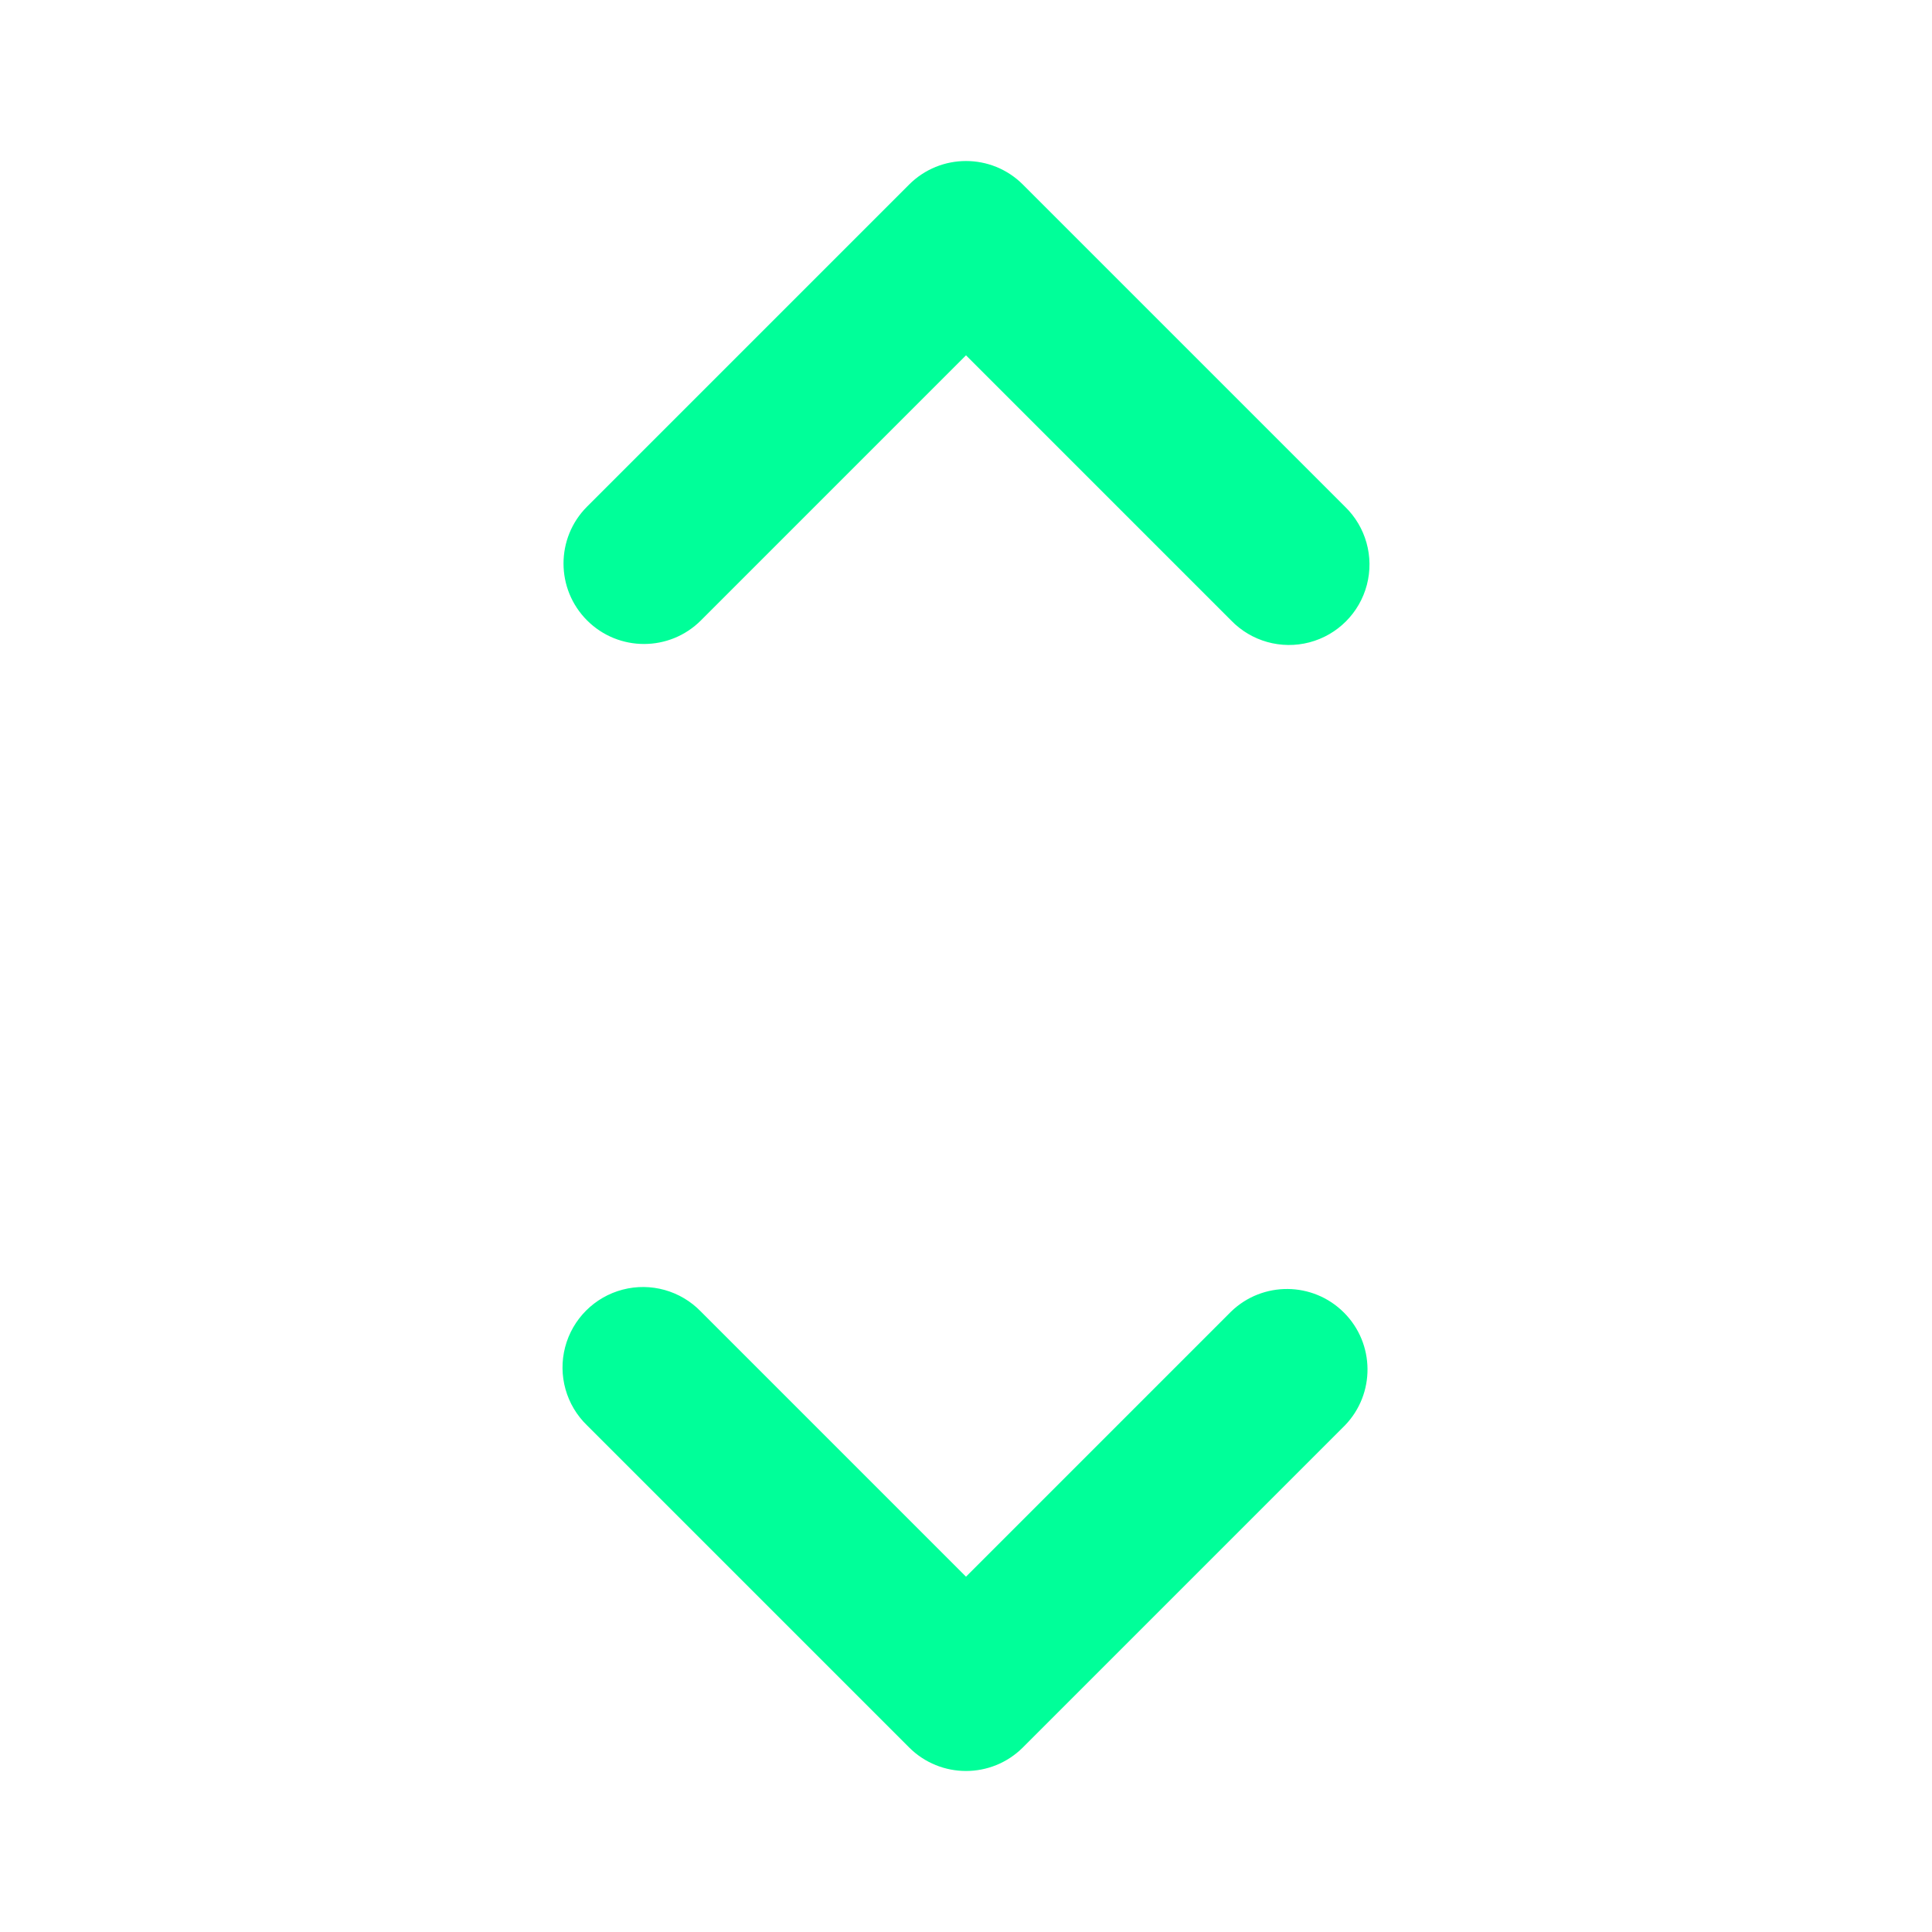
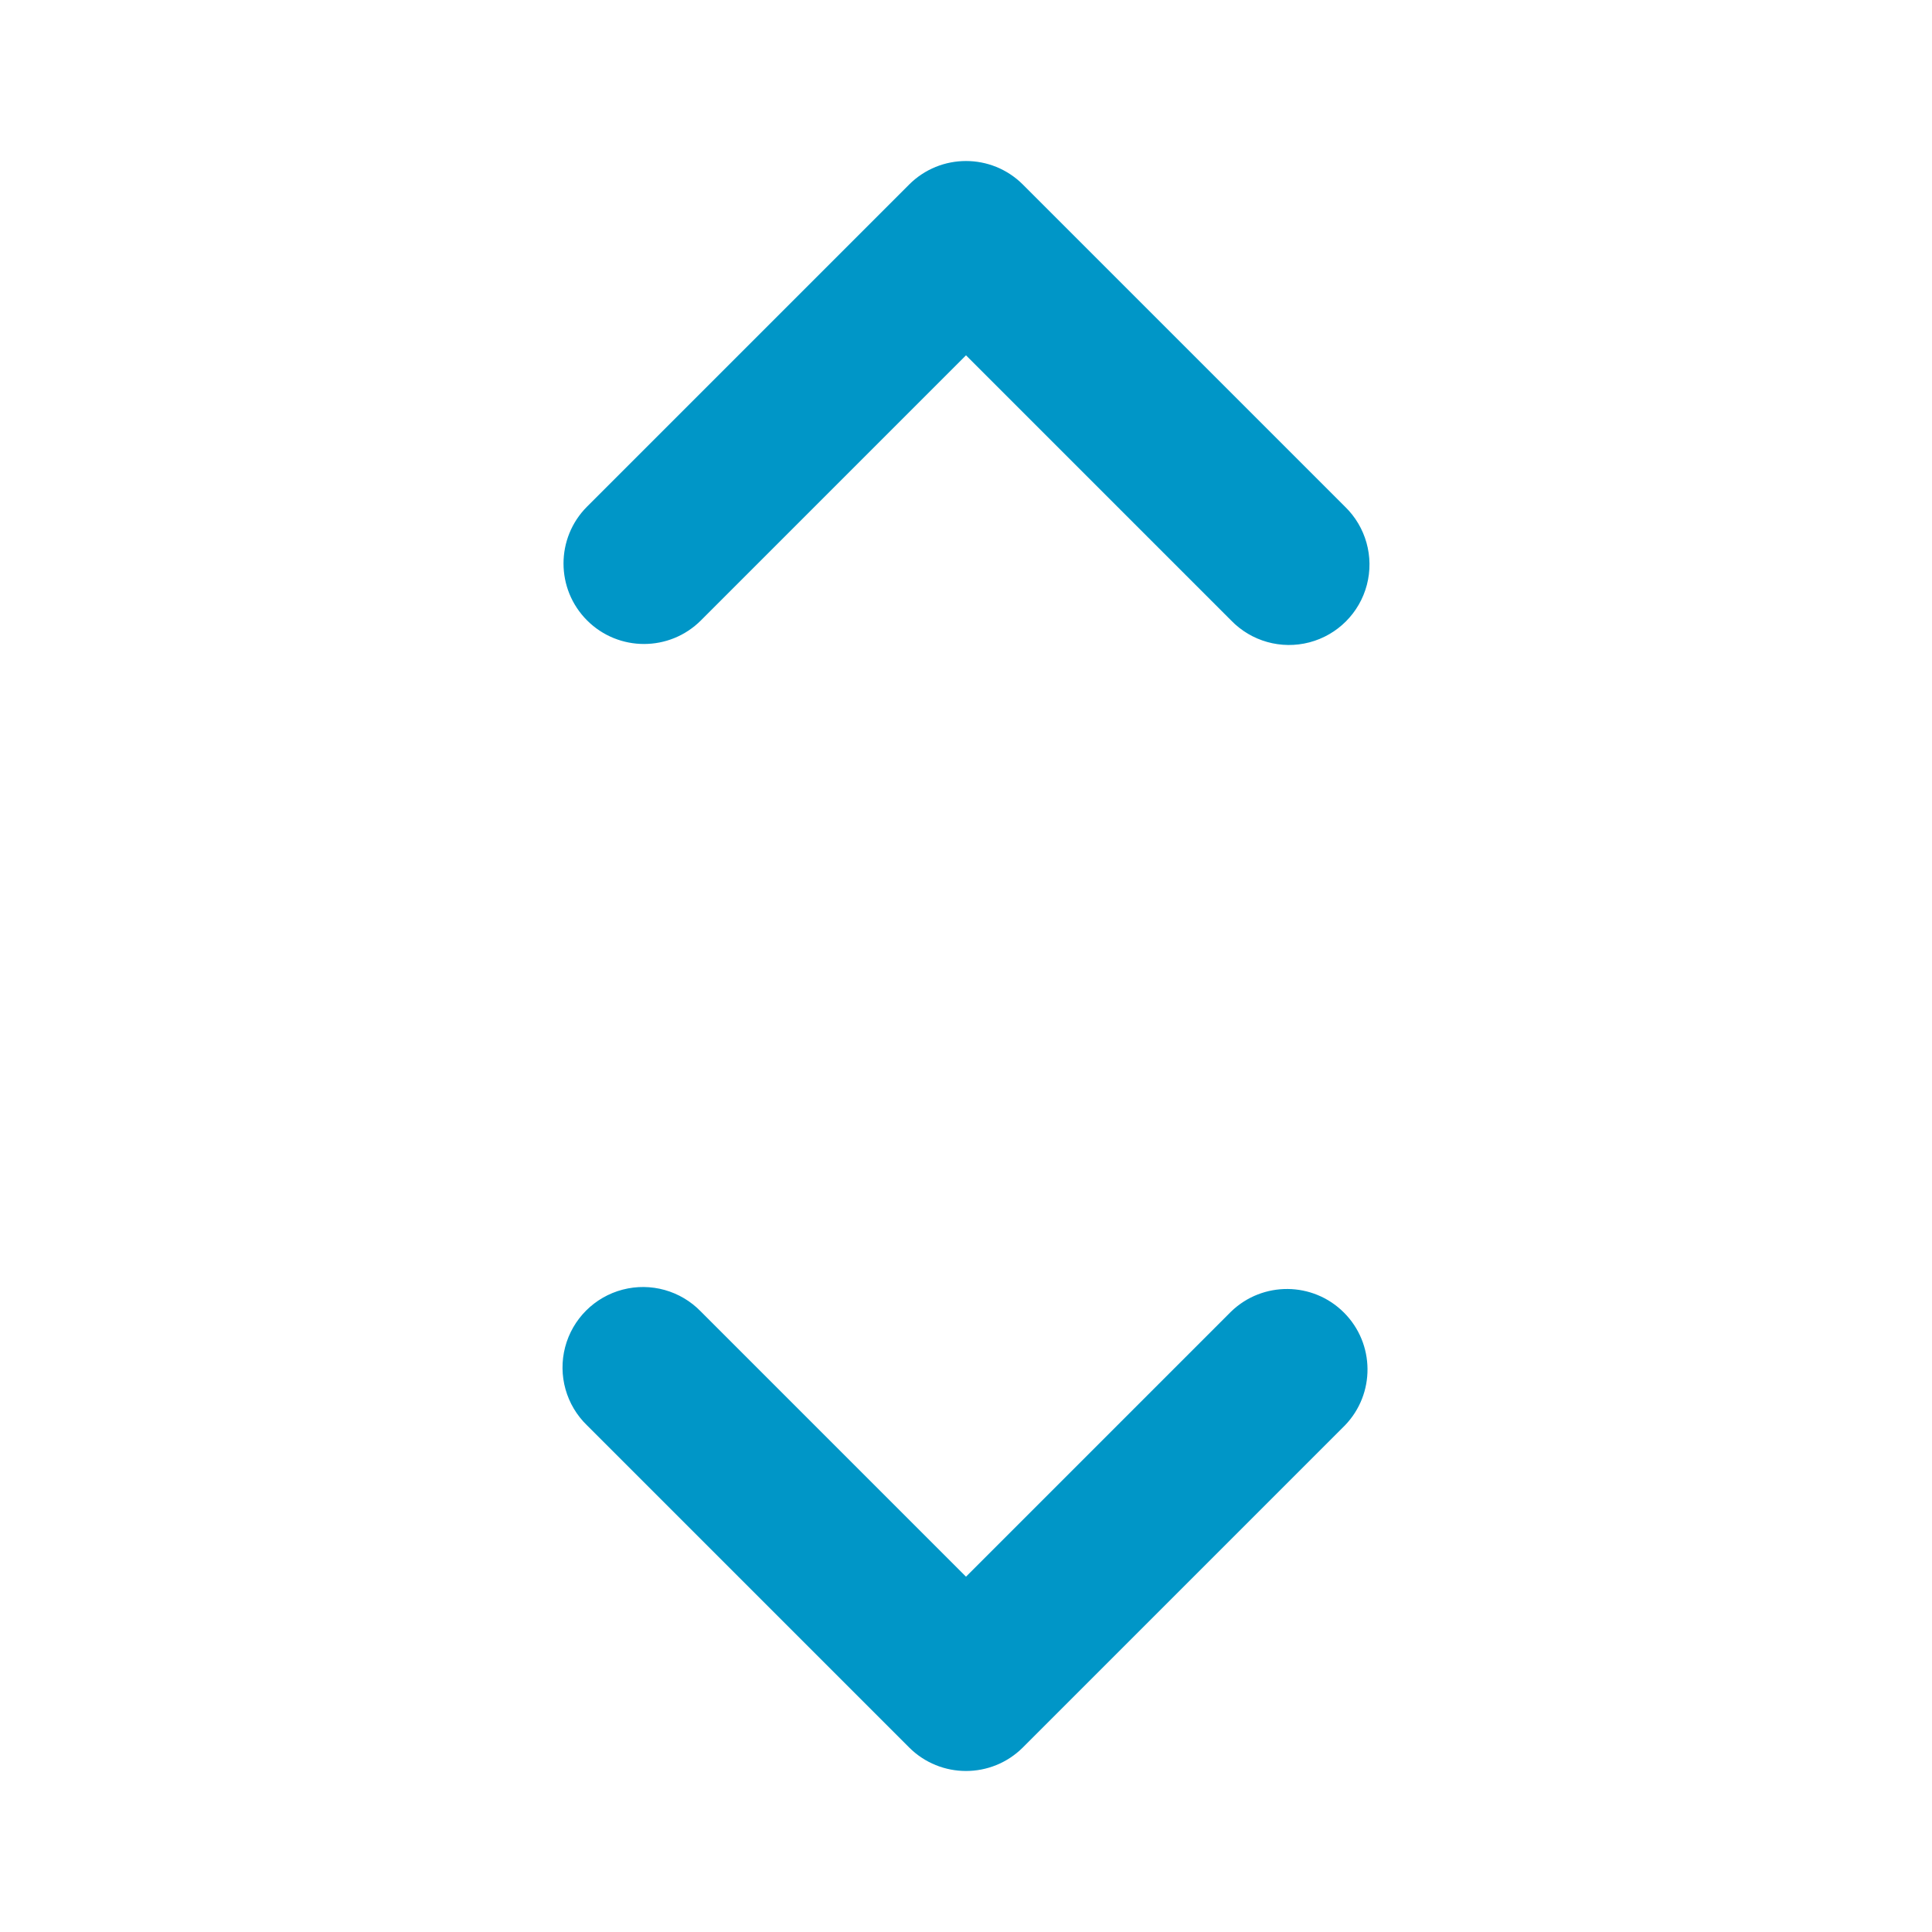
- <svg xmlns="http://www.w3.org/2000/svg" fill="#00ff99" width="800px" height="800px" viewBox="0 0 24 24">
+ <svg xmlns="http://www.w3.org/2000/svg" fill="#0096c7" width="800px" height="800px" viewBox="0 0 24 24">
  <path d="M7.293,7.707a1,1,0,0,1,0-1.414l4-4a1,1,0,0,1,1.414,0l4,4a1,1,0,1,1-1.414,1.414L12,4.414,8.707,7.707A1,1,0,0,1,7.293,7.707Zm0,10,4,4a1,1,0,0,0,1.414,0l4-4a1,1,0,0,0-1.414-1.414L12,19.586,8.707,16.293a1,1,0,1,0-1.414,1.414Z" />
</svg>
